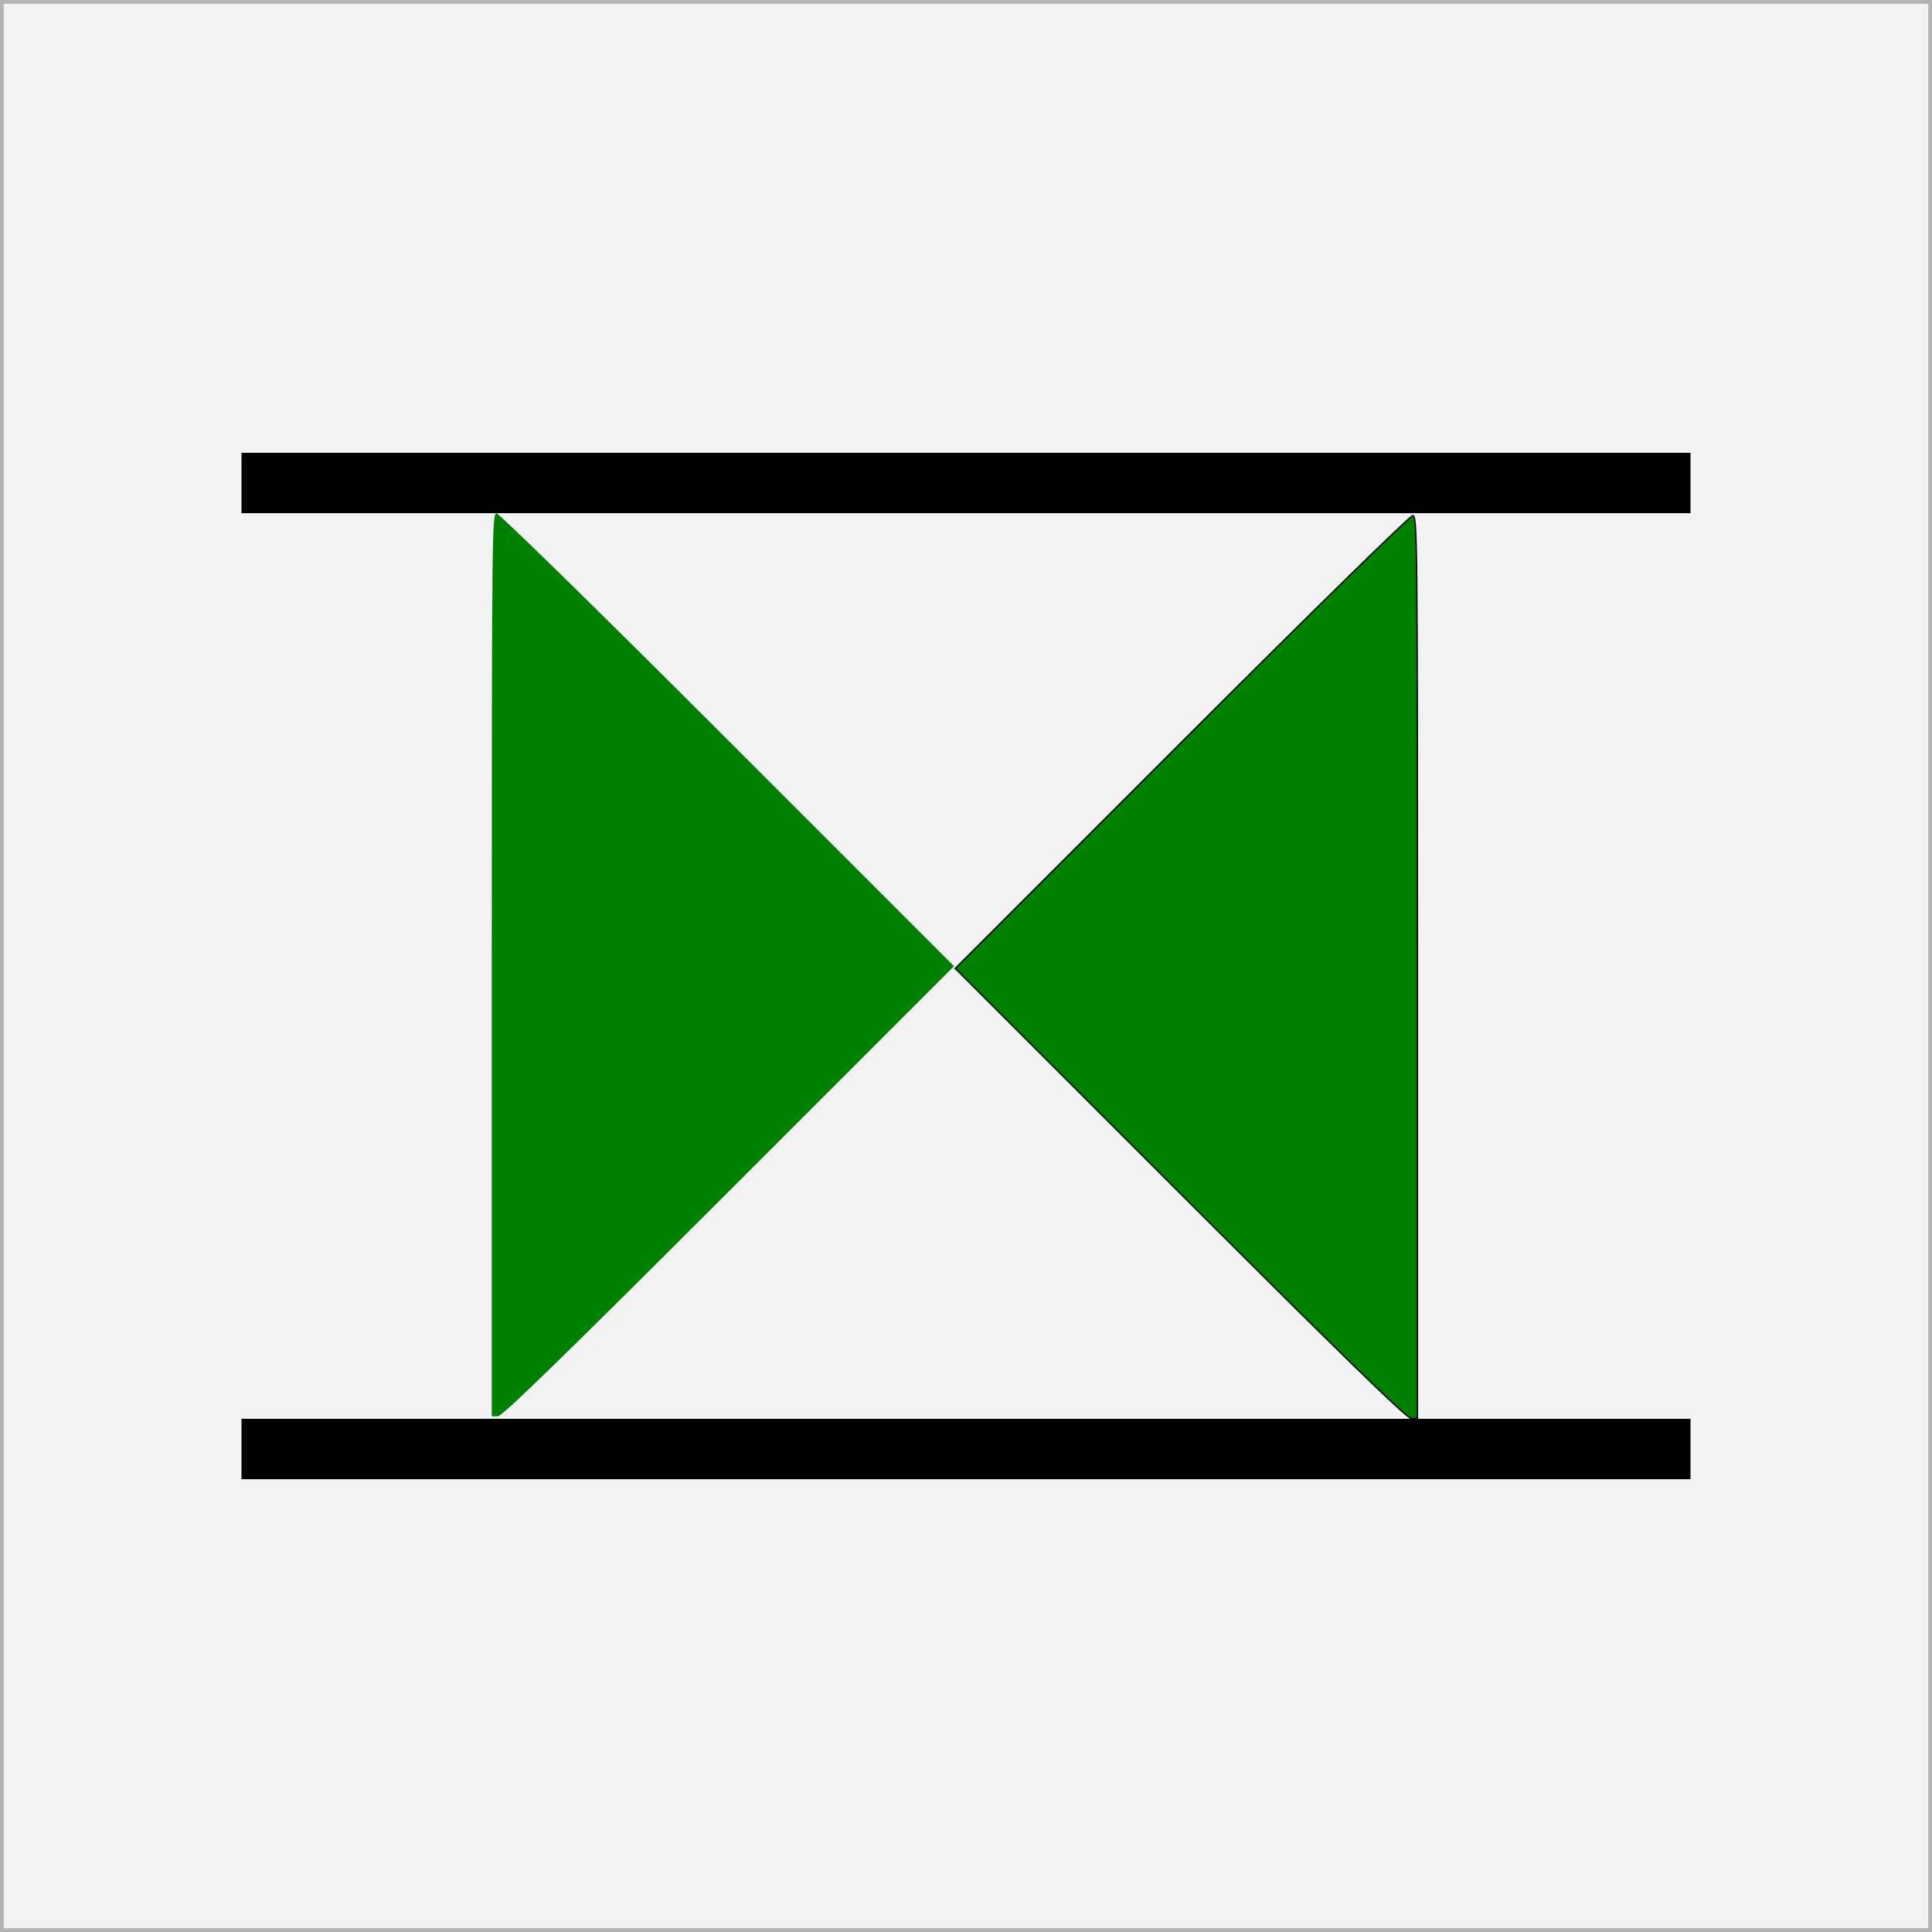
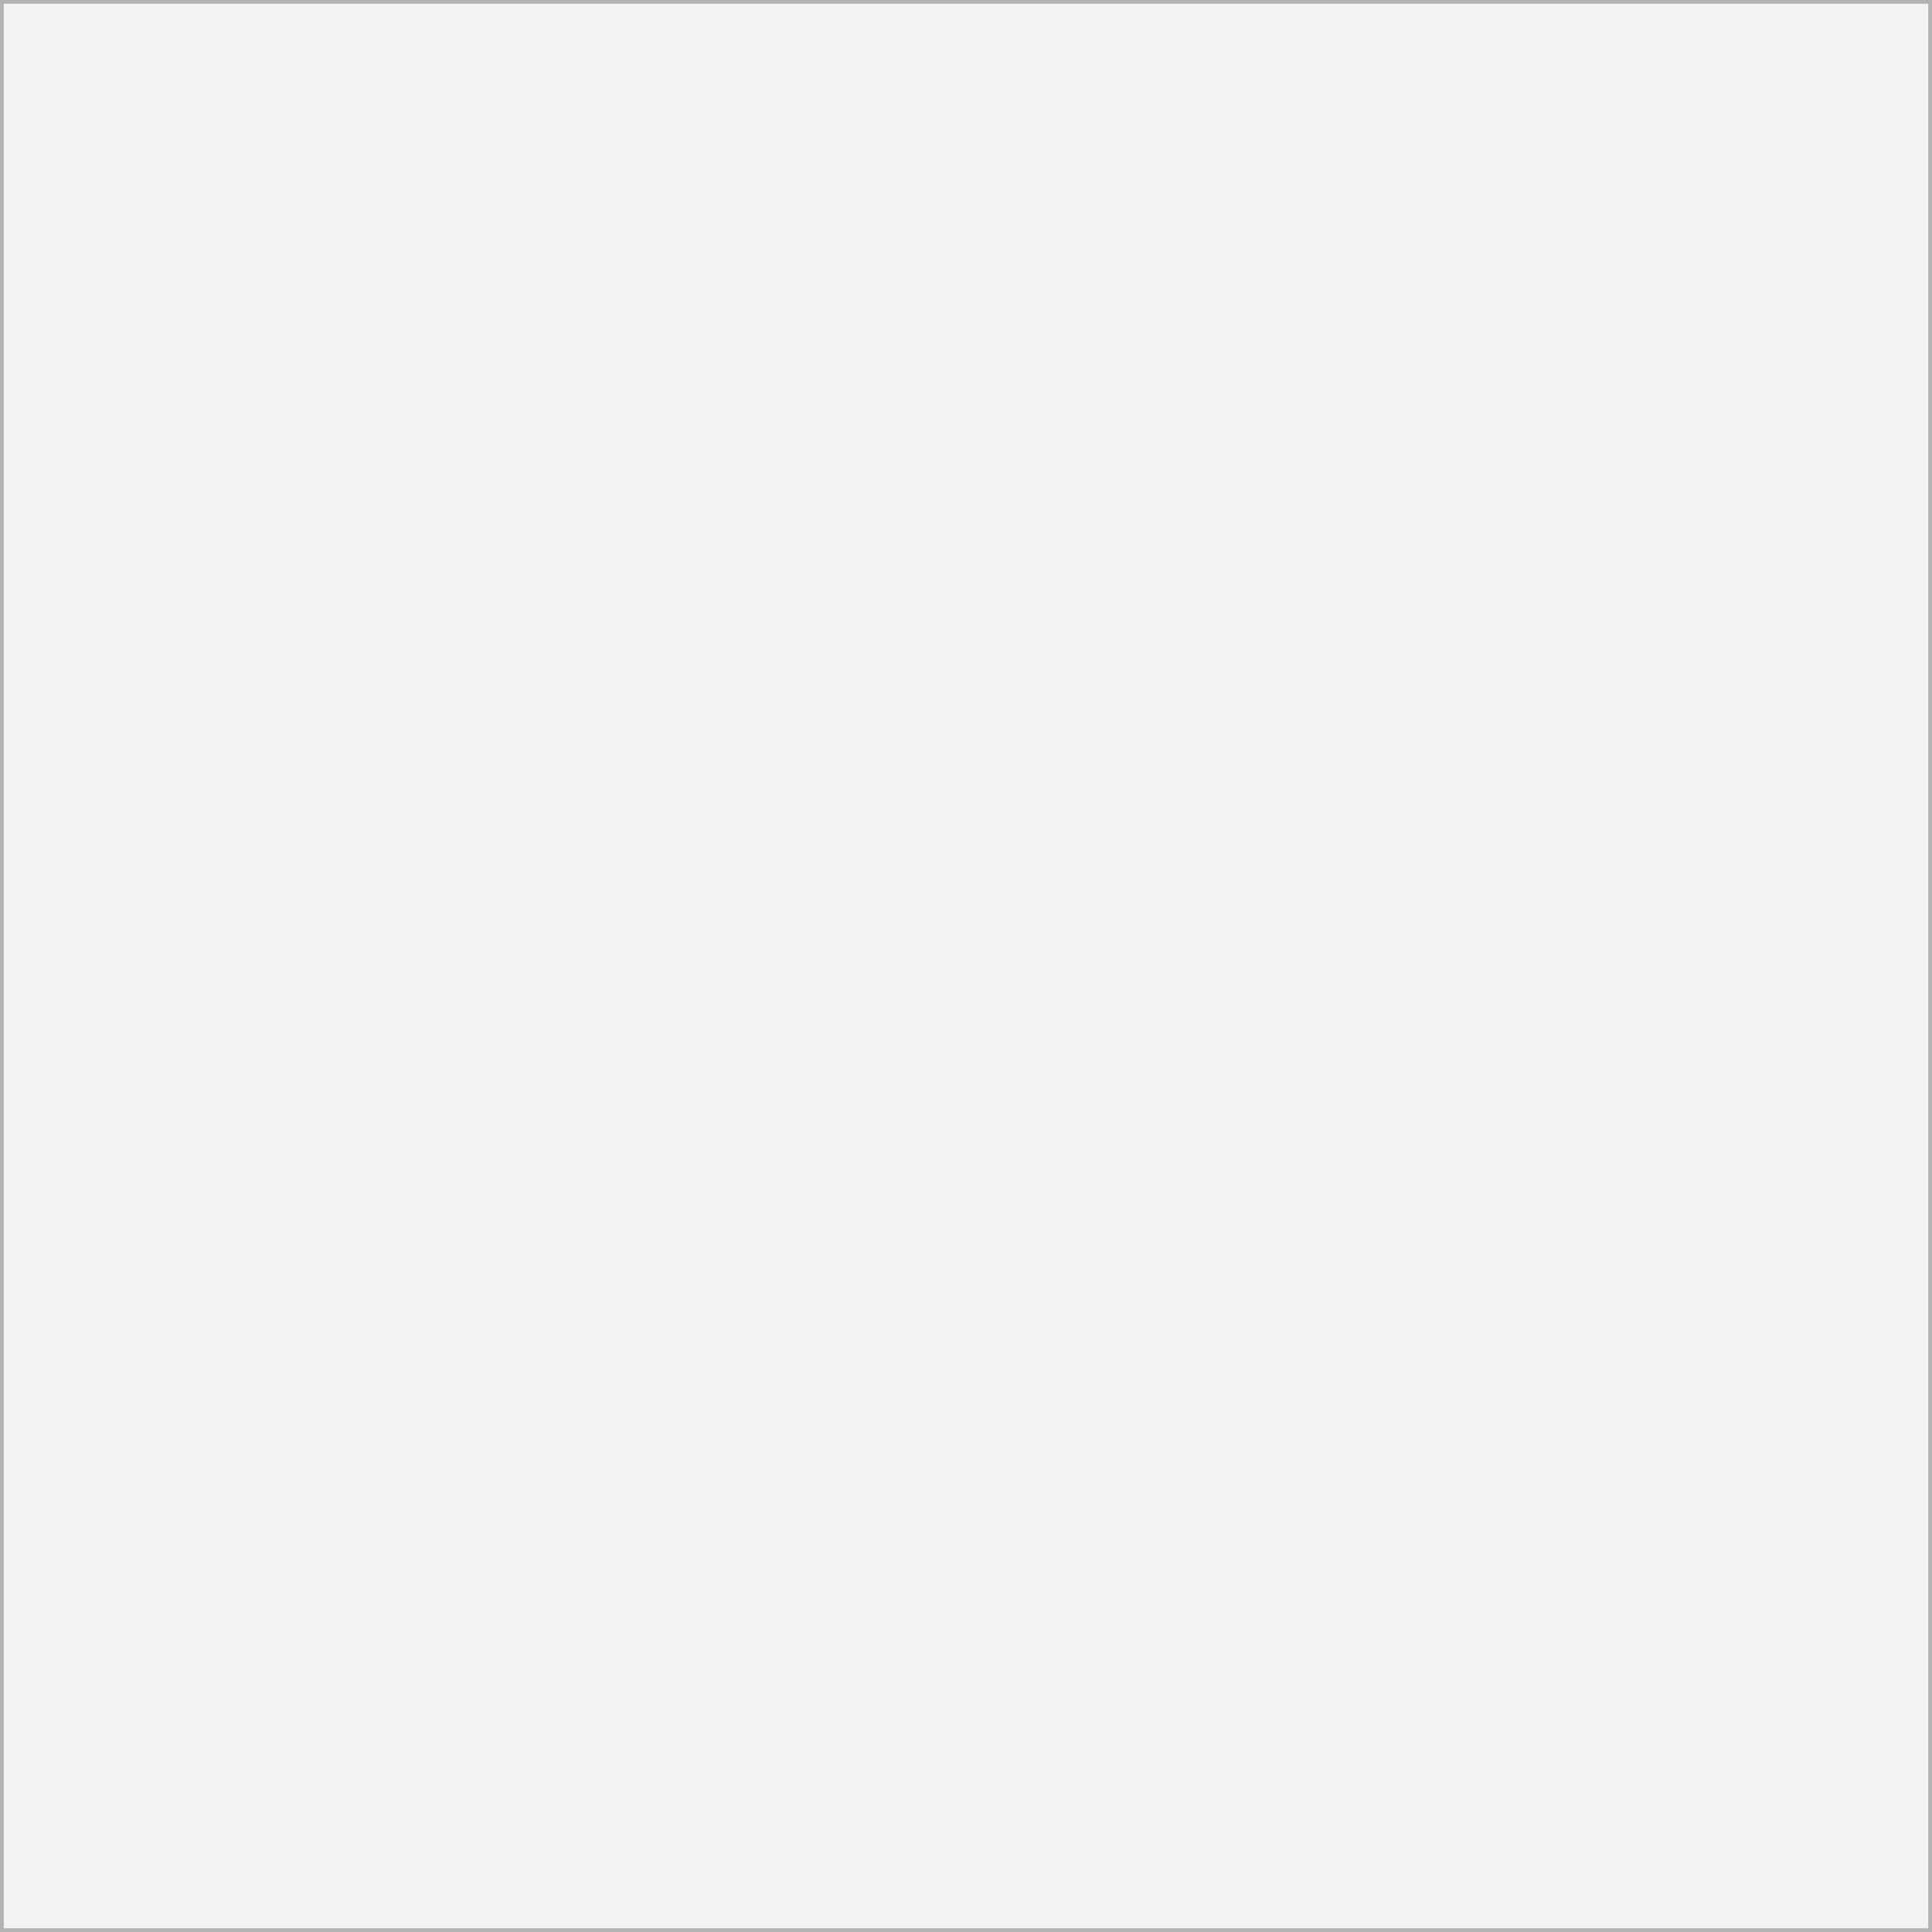
<svg xmlns="http://www.w3.org/2000/svg" width="64" height="64" id="svg2" version="1.1">
-   <defs id="defs4" />
+   <defs id="defs4">
+     </defs>
  <g id="layer1" transform="translate(0,-988.3622)">
    <rect style="fill:#f2f2f2;fill-opacity:1;fill-rule:evenodd;stroke:#b3b3b3;stroke-width:0.25;stroke-linecap:square;stroke-linejoin:miter;stroke-miterlimit:0;stroke-opacity:1;stroke-dasharray:none" id="rect3767" width="64" height="64" x="0" y="0" rx="0" transform="translate(0,988.3622)" />
    <path style="fill:none;stroke:#000000;stroke-width:2;stroke-linecap:butt;stroke-linejoin:miter;stroke-opacity:1;stroke-miterlimit:4;stroke-dasharray:none" d="m 8,16 c 48,0 48,0 48,0" id="path3794" transform="translate(0,988.3622)" />
    <path style="fill:none;stroke:#000000;stroke-width:2;stroke-linecap:butt;stroke-linejoin:miter;stroke-opacity:1;stroke-miterlimit:4;stroke-dasharray:none" d="m 8,48 c 48,0 48,0 48,0" id="path3796" transform="translate(0,988.3622)" />
    <path style="fill:#008000;fill-opacity:1;fill-rule:evenodd;stroke:none;stroke-width:0.045;stroke-miterlimit:4;stroke-opacity:1;stroke-dasharray:none;stroke-dashoffset:0" d="m 16.291,31.961 c 0,-14.191 0.008,-14.955 0.156,-14.955 0.088,0 3.423,3.266 7.656,7.5 l 7.5,7.5 -7.455,7.455 c -5.467,5.467 -7.509,7.455 -7.656,7.455 l -0.201,0 0,-14.955 z" id="path3806" transform="translate(0,988.3622)" />
    <path style="fill:#008000;fill-opacity:1;fill-rule:evenodd;stroke:#000000;stroke-width:0.045;stroke-miterlimit:4;stroke-opacity:1;stroke-dasharray:none;stroke-dashoffset:0" d="m 39.098,1027.898 -7.455,-7.455 7.5,-7.5 c 4.233,-4.234 7.568,-7.5 7.656,-7.5 0.148,0 0.156,0.764 0.156,14.955 l 0,14.955 -0.201,0 c -0.147,0 -2.189,-1.988 -7.656,-7.455 z" id="path3808" />
    <rect transform="translate(0,988.3622)" rx="0" y="0" x="0" height="64" width="64" id="rect3757" style="fill:#f2f2f2;fill-opacity:1;fill-rule:evenodd;stroke:#b3b3b3;stroke-width:0.25;stroke-linecap:square;stroke-linejoin:miter;stroke-miterlimit:0;stroke-opacity:1;stroke-dasharray:none" />
-     <path transform="translate(0,988.3622)" id="path3759" d="m 8,16 c 48,0 48,0 48,0" style="fill:none;stroke:#000000;stroke-width:2;stroke-linecap:butt;stroke-linejoin:miter;stroke-opacity:1;stroke-miterlimit:4;stroke-dasharray:none" />
-     <path transform="translate(0,988.3622)" id="path3761" d="m 8,48 c 48,0 48,0 48,0" style="fill:none;stroke:#000000;stroke-width:2;stroke-linecap:butt;stroke-linejoin:miter;stroke-opacity:1;stroke-miterlimit:4;stroke-dasharray:none" />
-     <path transform="translate(0,988.3622)" id="path3763" d="m 16.291,31.961 c 0,-14.191 0.008,-14.955 0.156,-14.955 0.088,0 3.423,3.266 7.656,7.5 l 7.5,7.5 -7.455,7.455 c -5.467,5.467 -7.509,7.455 -7.656,7.455 l -0.201,0 0,-14.955 z" style="fill:#008000;fill-opacity:1;fill-rule:evenodd;stroke:none;stroke-width:0.045;stroke-miterlimit:4;stroke-opacity:1;stroke-dasharray:none;stroke-dashoffset:0" />
-     <path id="path3765" d="m 39.098,1027.898 -7.455,-7.455 7.5,-7.5 c 4.233,-4.234 7.568,-7.5 7.656,-7.5 0.148,0 0.156,0.764 0.156,14.955 l 0,14.955 -0.201,0 c -0.147,0 -2.189,-1.988 -7.656,-7.455 z" style="fill:#008000;fill-opacity:1;fill-rule:evenodd;stroke:#000000;stroke-width:0.045;stroke-miterlimit:4;stroke-opacity:1;stroke-dasharray:none;stroke-dashoffset:0" />
  </g>
</svg>
